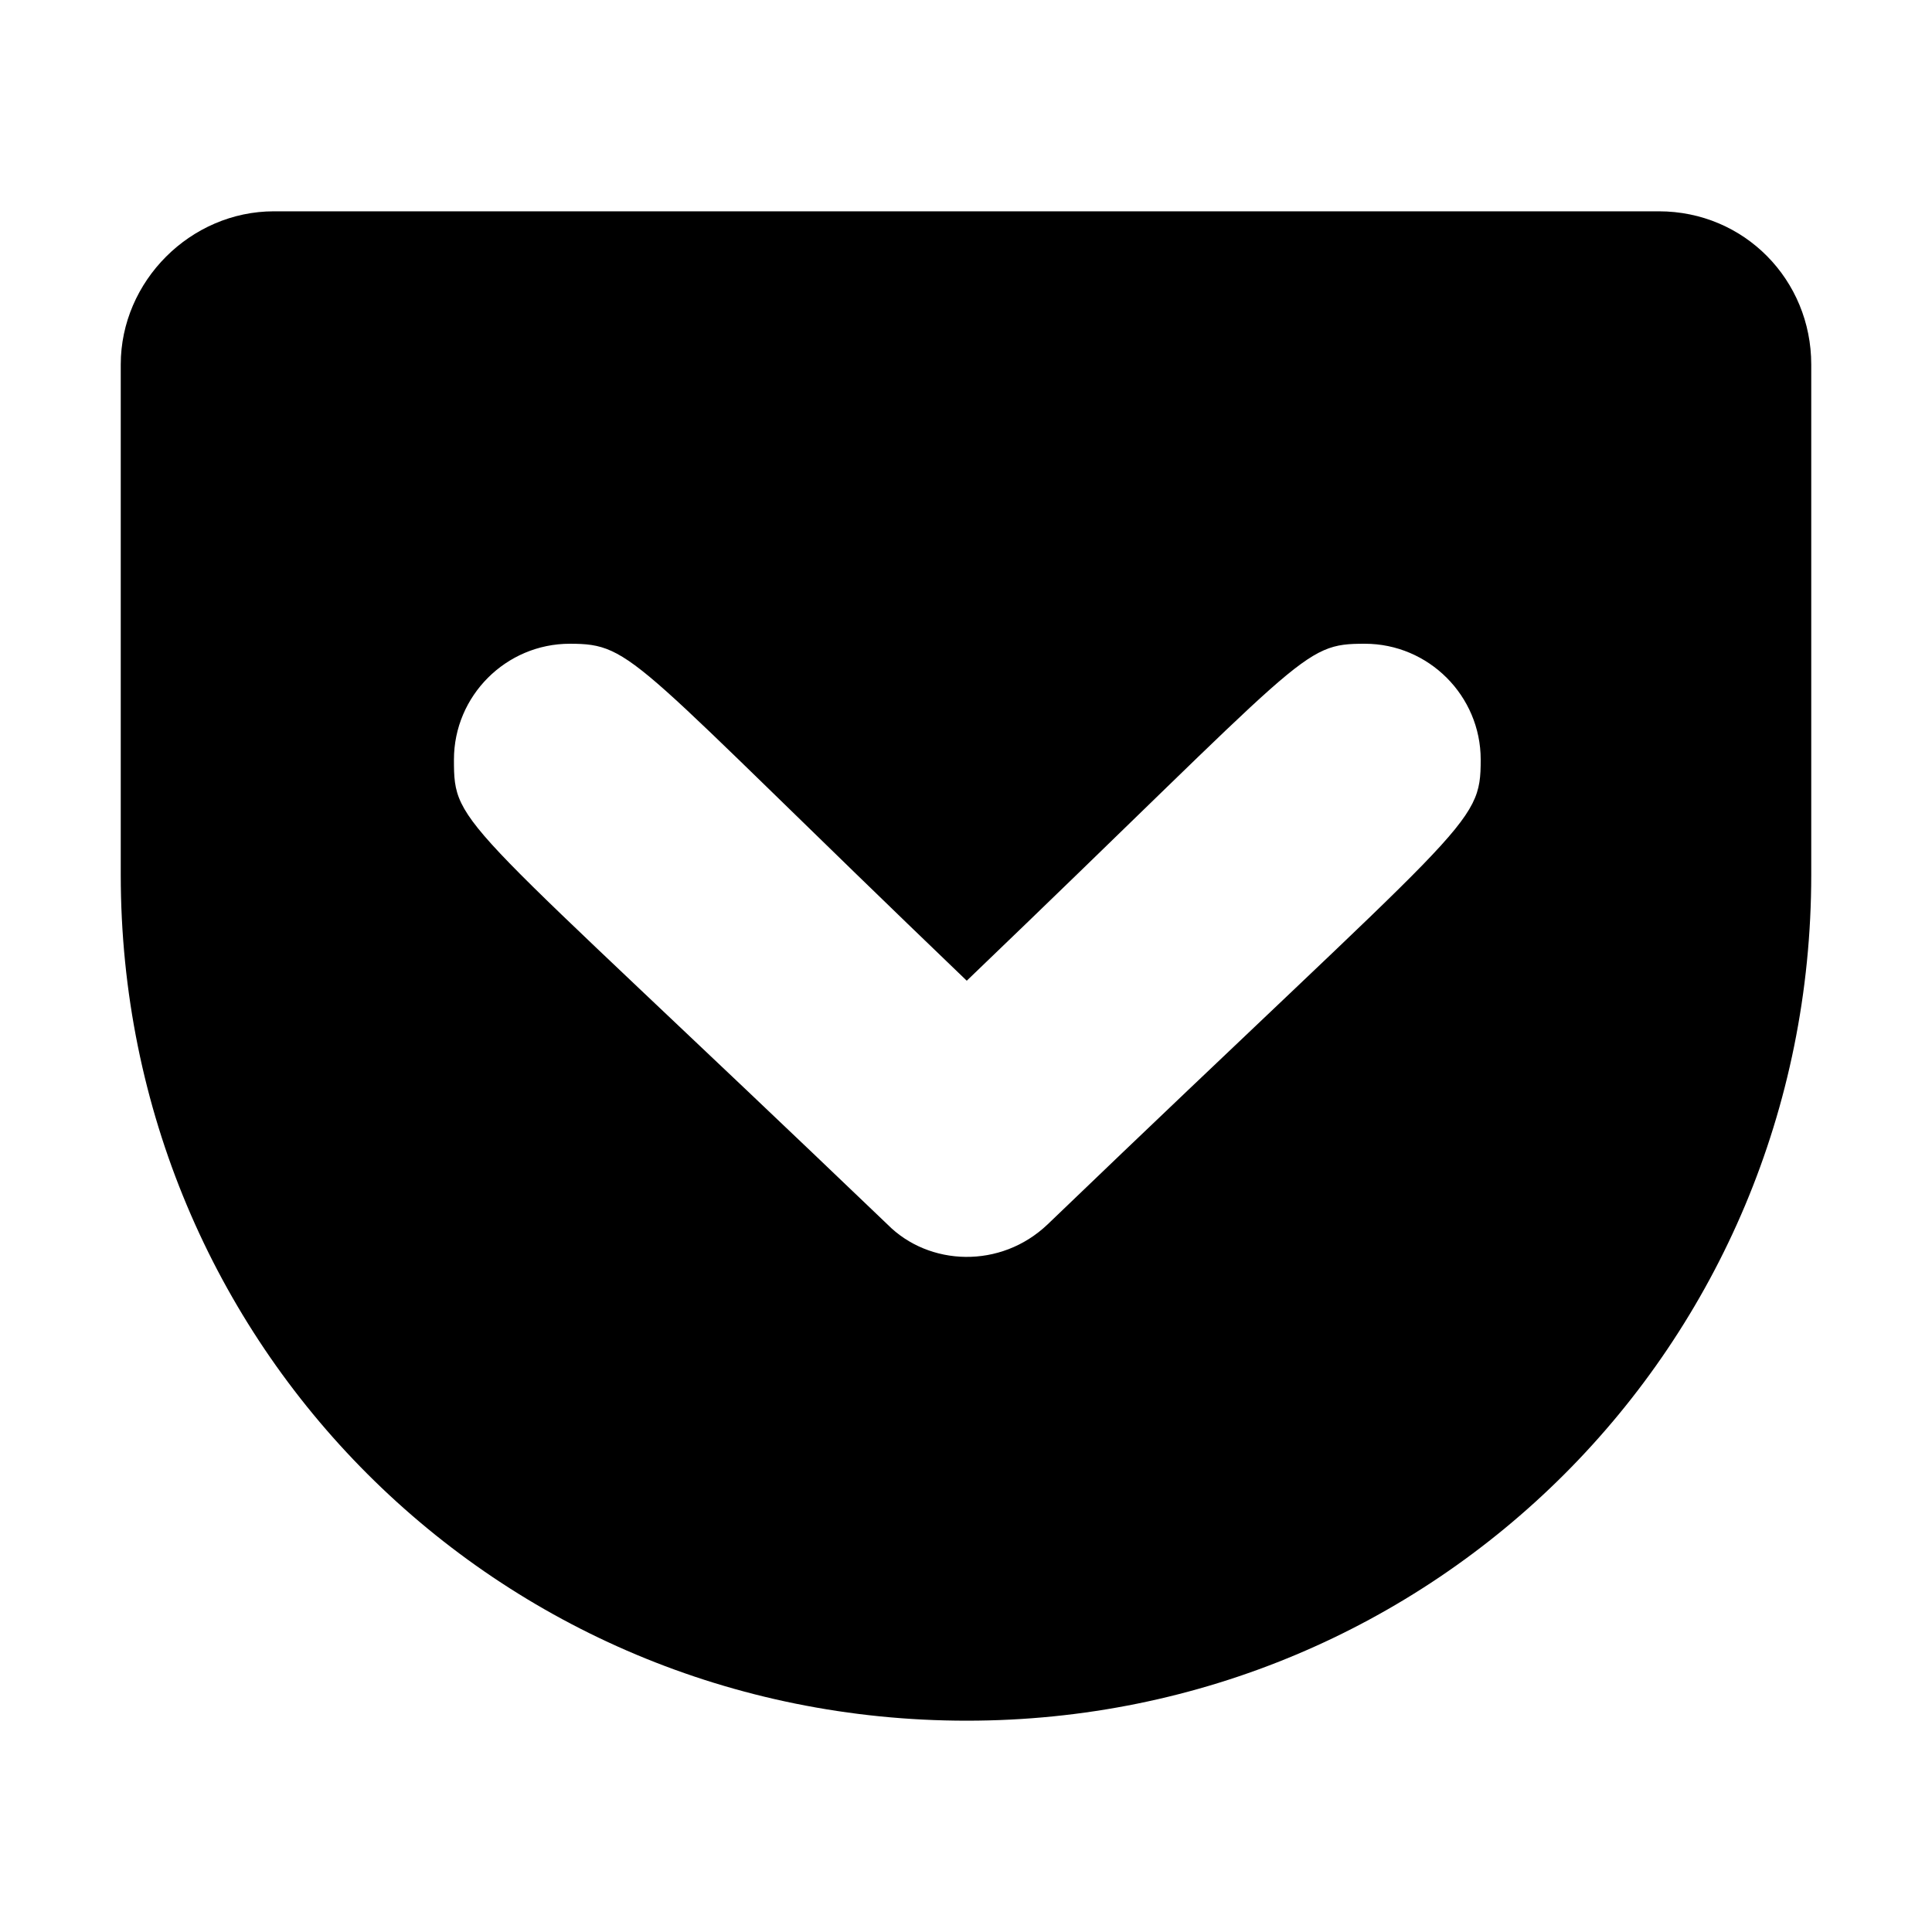
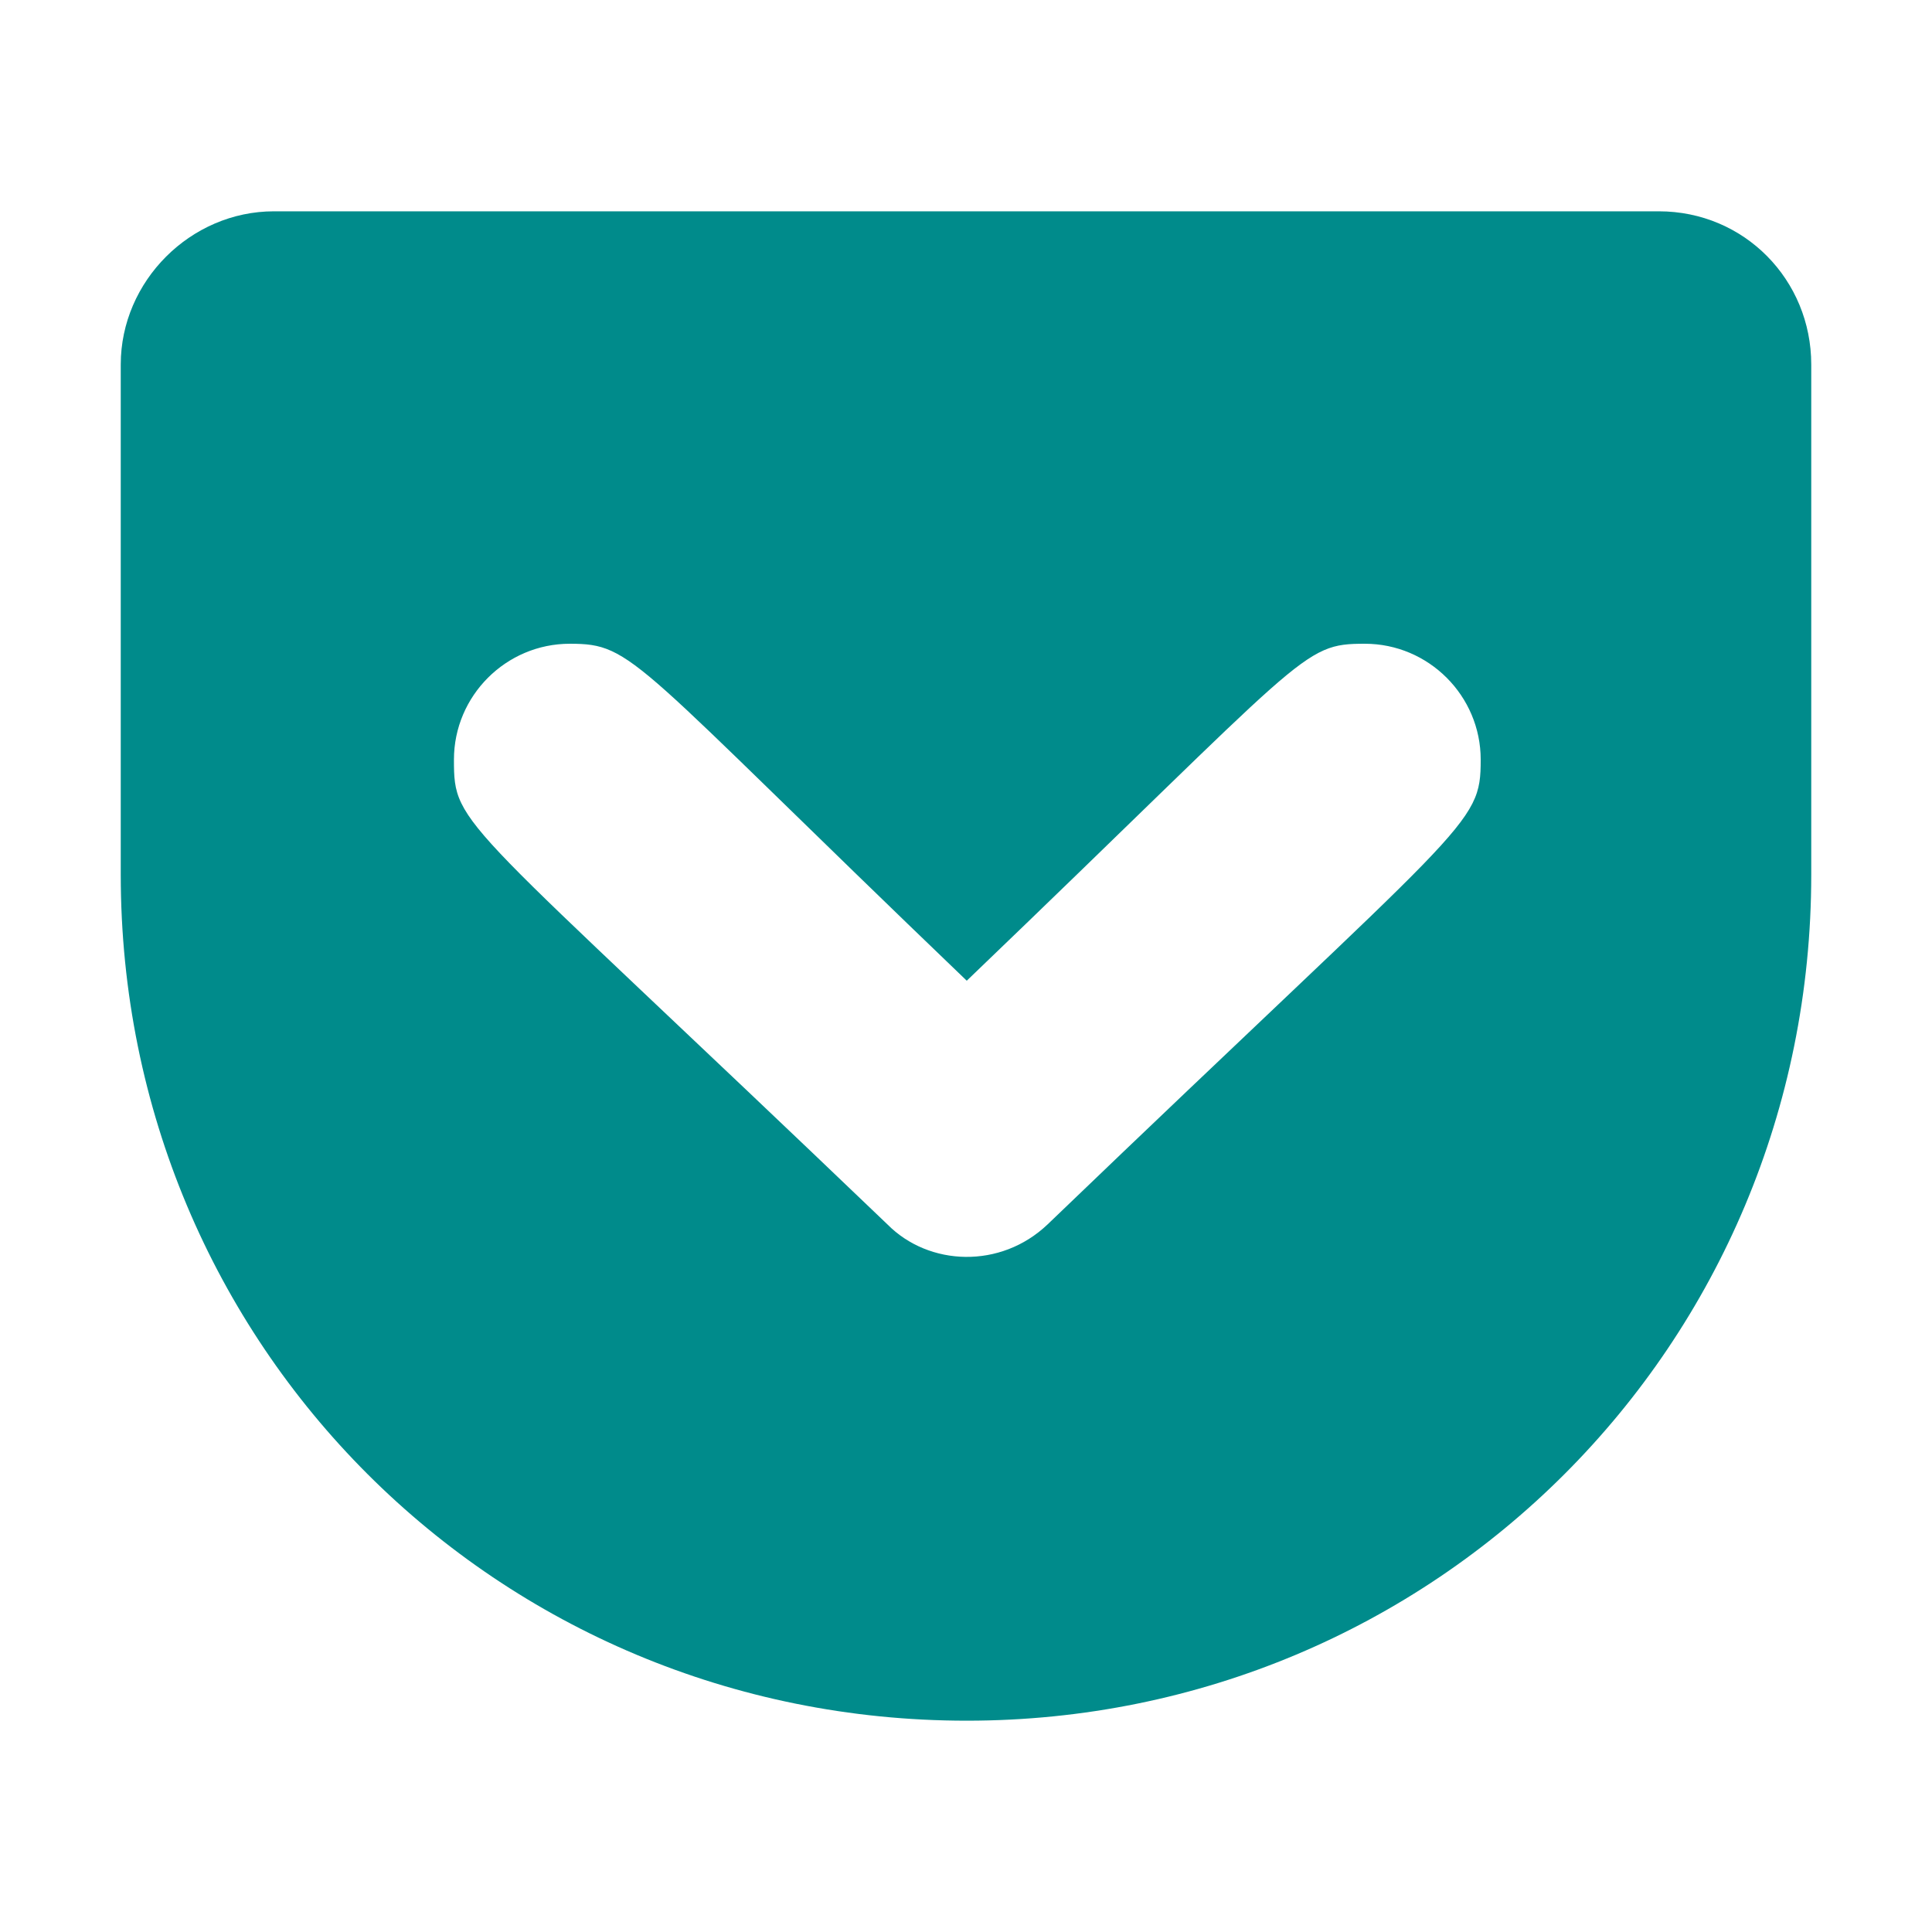
<svg xmlns="http://www.w3.org/2000/svg" aria-hidden="true" focusable="false" data-prefix="fab" data-icon="get-pocket" class="svg-inline--fa fa-get-pocket fa-w-14" role="img" viewBox="0 0 512 512" version="1.1" id="svg4" width="512" height="512">
  <defs id="defs8" />
-   <path fill="currentColor" d="M 439.6,56 H 72.6 C 50.5,56 32,74.5 32,96.6 V 231.8 C 32,356.5 131.7,456 256.2,456 380.2,456 480,356.5 480,231.8 V 96.6 C 480,74.2 462.3,56 439.6,56 Z m -162,268.5 c -12.4,11.8 -31.4,11.1 -42.4,0 C 121.5,215.6 120.3,219.4 120.3,201.3 c 0,-16.9 13.8,-30.7 30.7,-30.7 17,0 16.1,3.8 105.2,89.3 90.6,-86.9 88.6,-89.3 105.5,-89.3 16.9,0 30.7,13.8 30.7,30.7 0,17.8 -2.9,15.7 -114.8,123.2 z" id="path2" />
+   <path fill="currentColor" d="M 439.6,56 H 72.6 C 50.5,56 32,74.5 32,96.6 V 231.8 C 32,356.5 131.7,456 256.2,456 380.2,456 480,356.5 480,231.8 V 96.6 C 480,74.2 462.3,56 439.6,56 Z m -162,268.5 c -12.4,11.8 -31.4,11.1 -42.4,0 C 121.5,215.6 120.3,219.4 120.3,201.3 c 0,-16.9 13.8,-30.7 30.7,-30.7 17,0 16.1,3.8 105.2,89.3 90.6,-86.9 88.6,-89.3 105.5,-89.3 16.9,0 30.7,13.8 30.7,30.7 0,17.8 -2.9,15.7 -114.8,123.2 z" id="path2" style="fill:#008b8b;fill-opacity:1" />
</svg>
